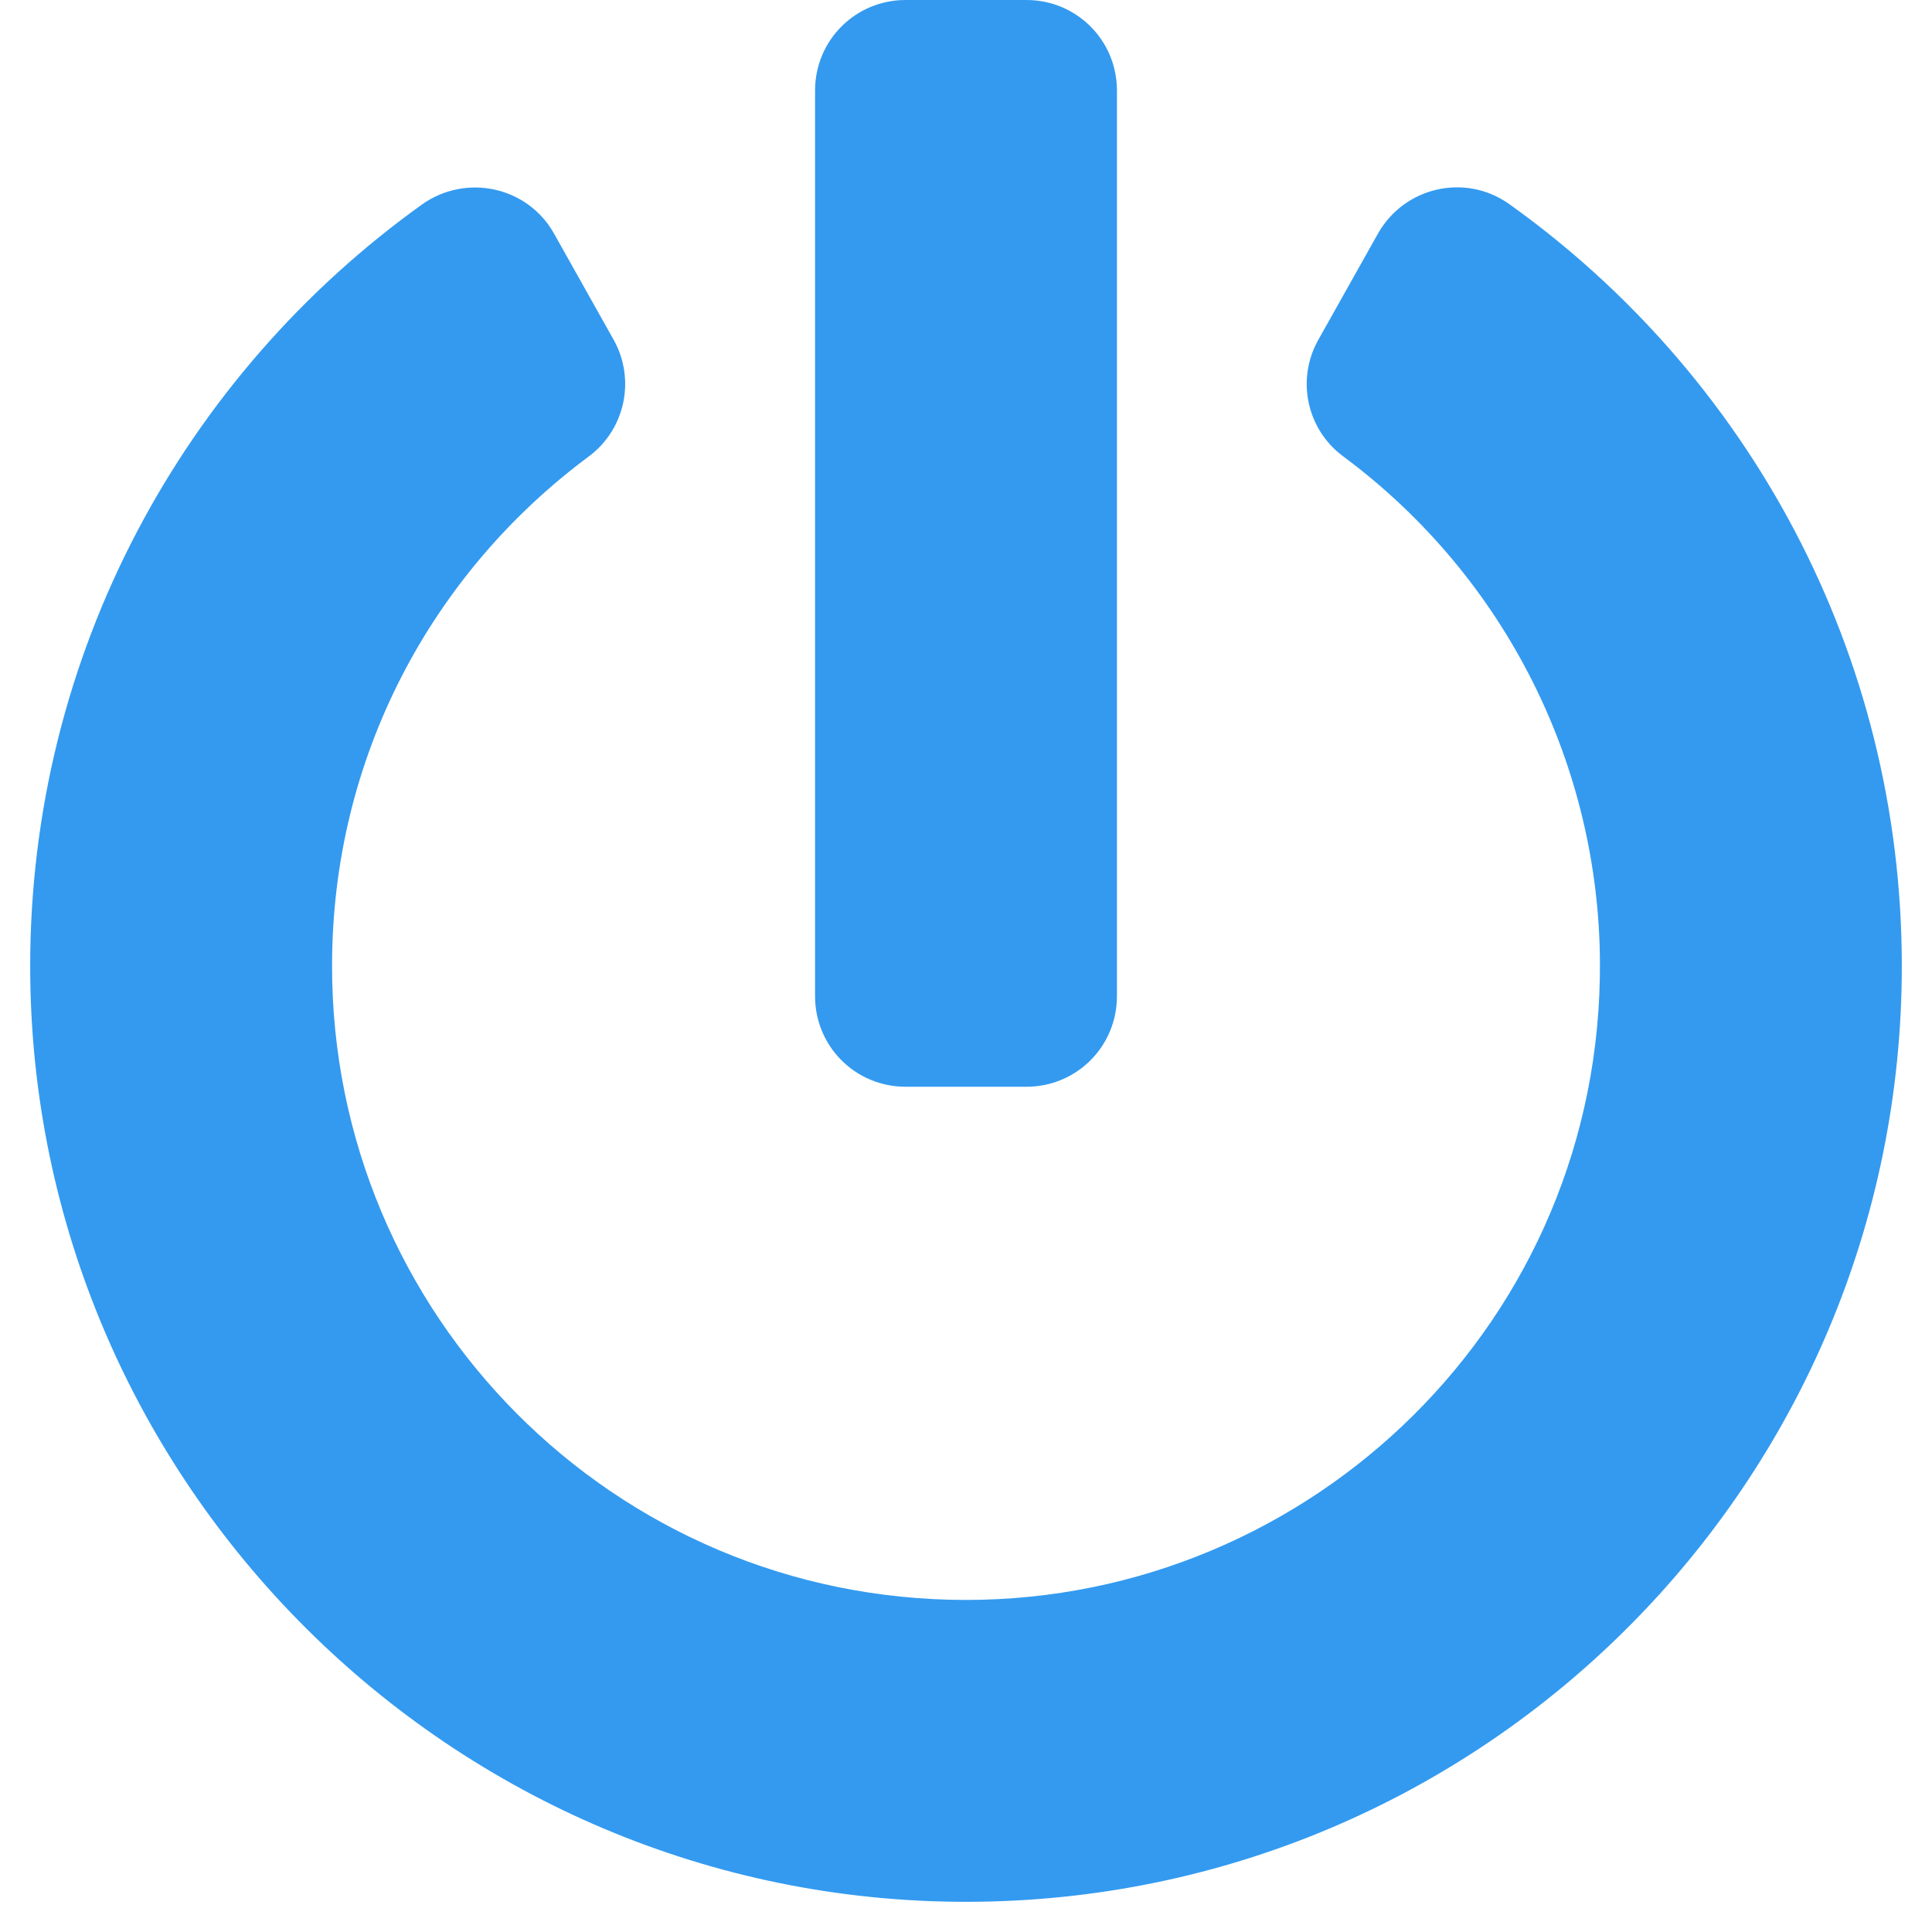
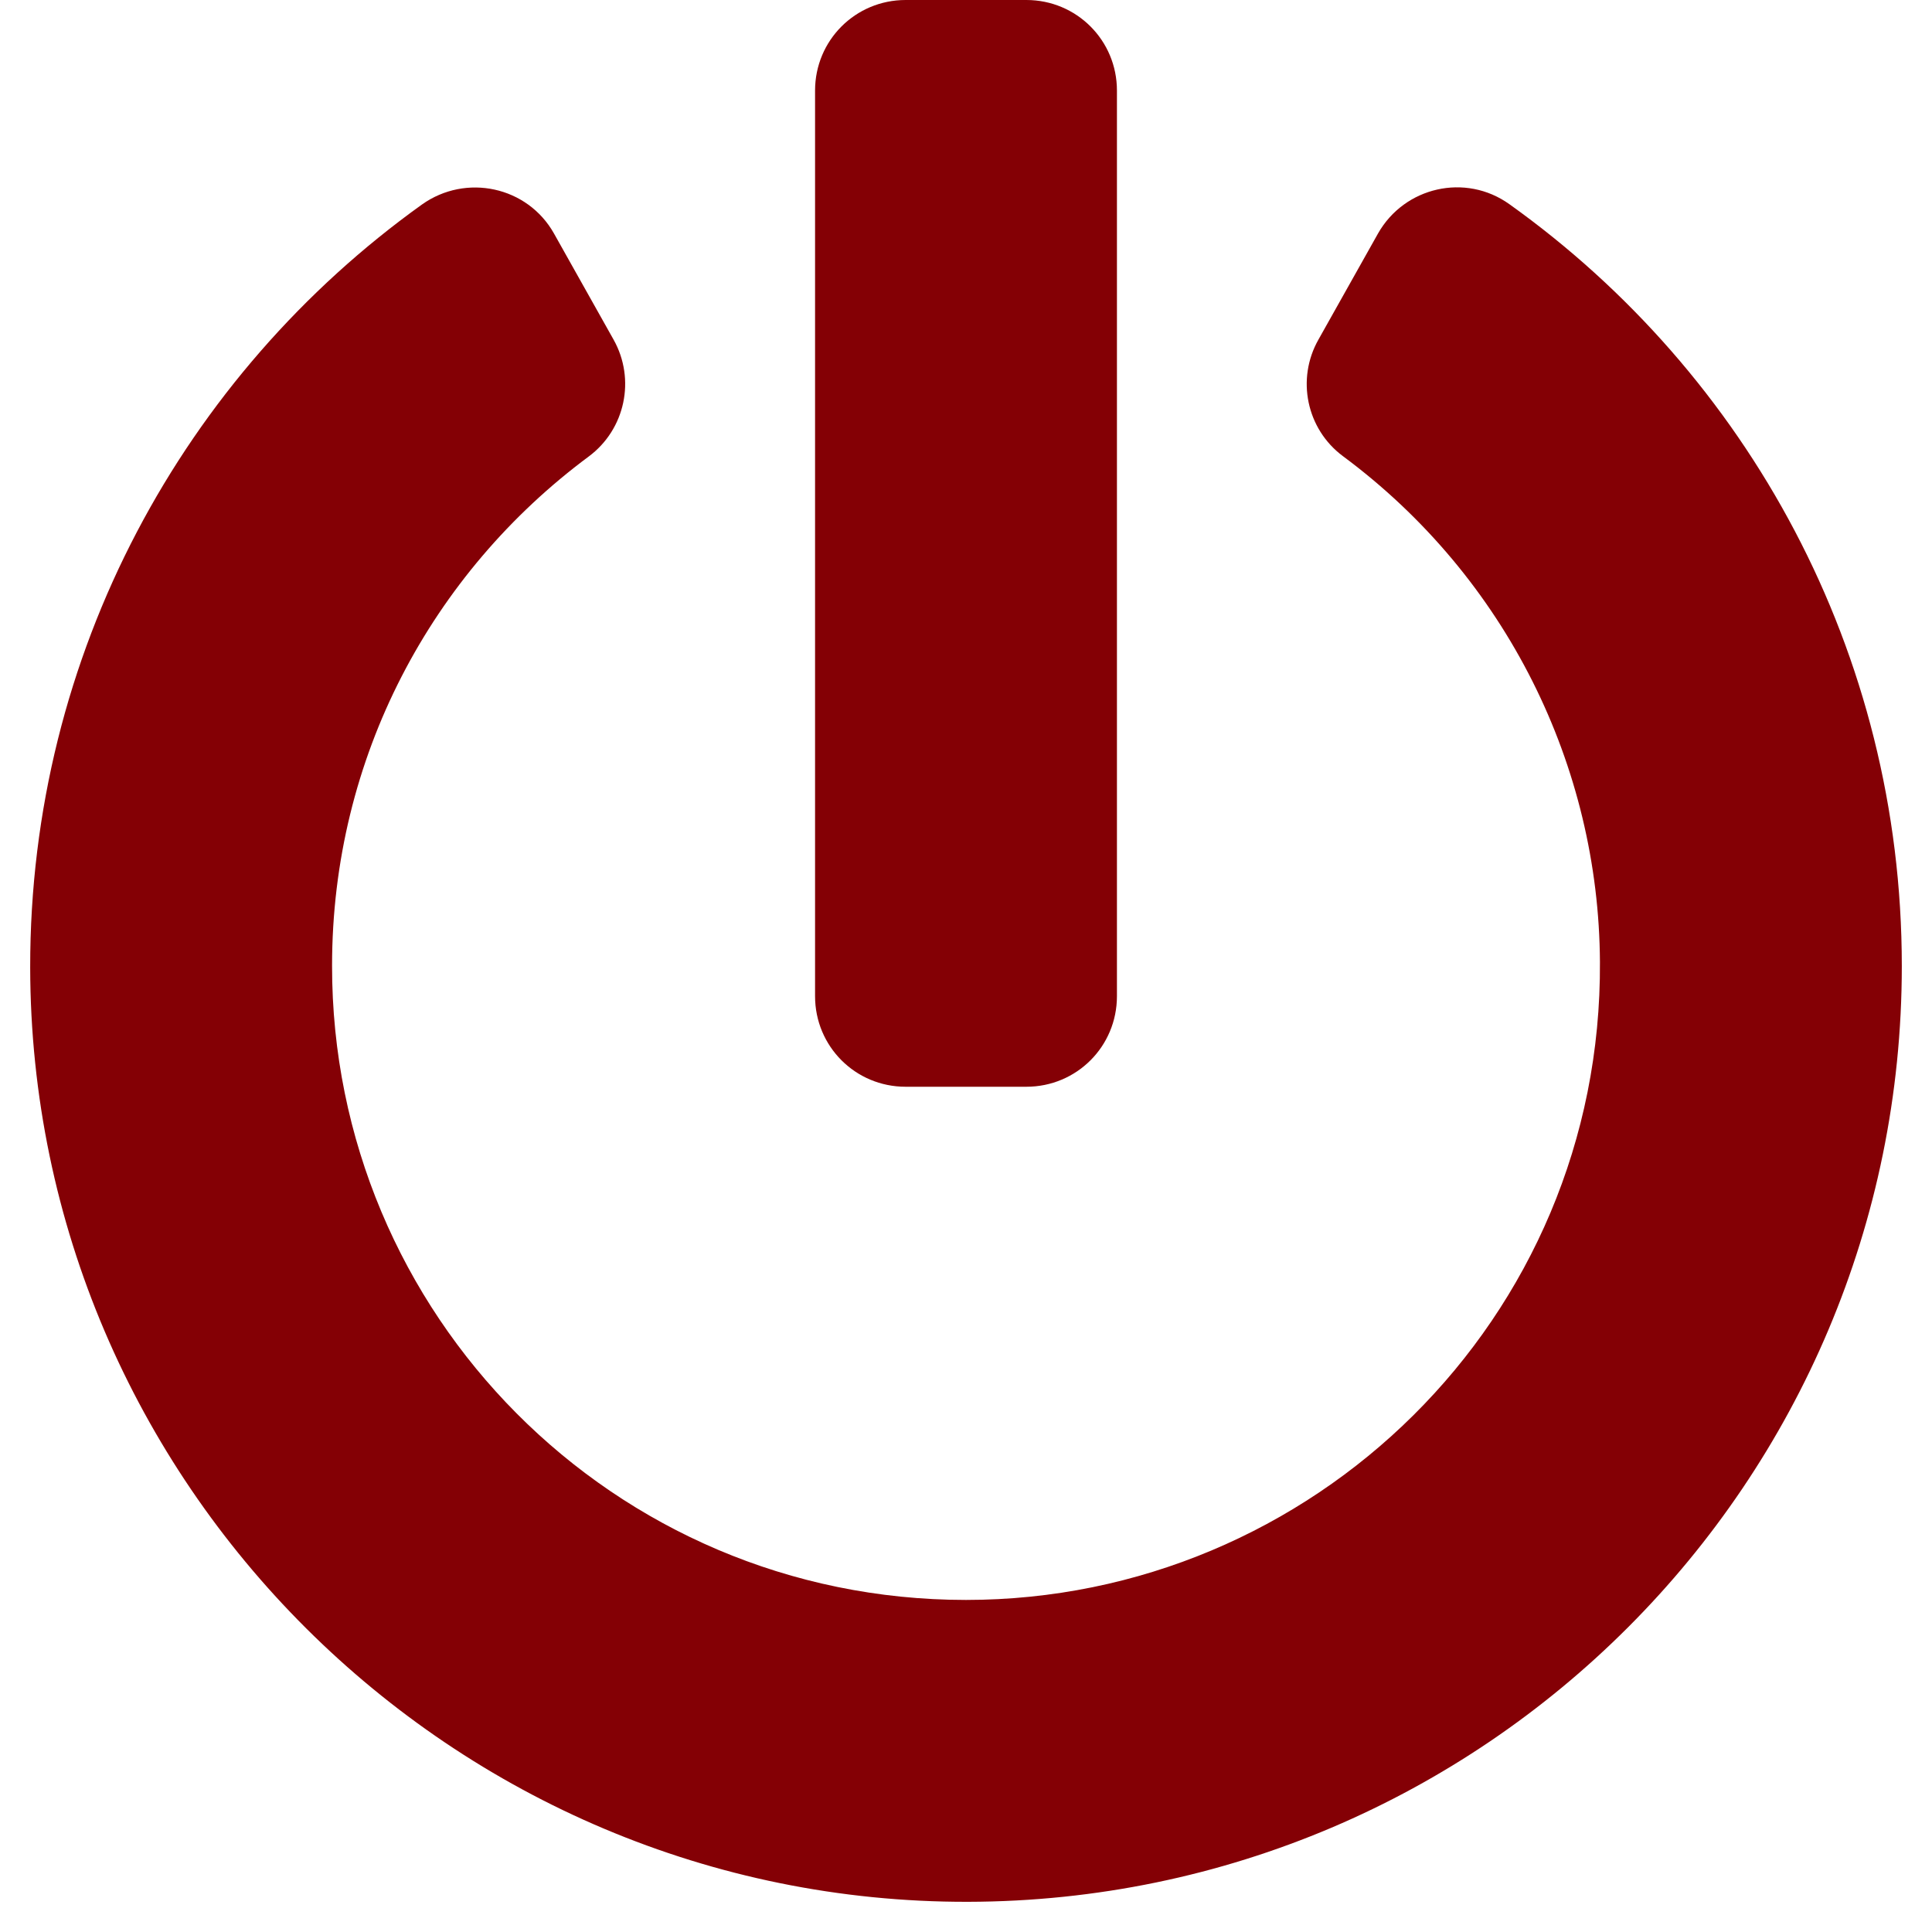
<svg xmlns="http://www.w3.org/2000/svg" width="16px" height="16px" viewBox="0 0 16 16" version="1.1">
  <g id="4-Columns-Version" stroke="none" stroke-width="1" fill="none" fill-rule="evenodd">
-     <g id="Timeline-App---Items-added-(Onle-click-to-Segment)" transform="translate(-38, -16)" fill="#339AF0" fill-rule="nonzero">
+     <g id="4-Columns-Variation-(Laser-Off)" transform="translate(-38, -16)" fill="#840005" fill-rule="nonzero">
      <g id="Group-2-Copy" transform="translate(24, 8)">
        <g id="Power-Off" transform="translate(14, 8)">
          <path d="M12.5,1.691 C14.469,3.097 15.75,5.397 15.75,8 C15.75,12.275 12.287,15.741 8.016,15.75 C3.75,15.759 0.256,12.281 0.25,8.012 C0.247,5.409 1.528,3.103 3.494,1.694 C3.859,1.434 4.369,1.544 4.588,1.934 L5.081,2.812 C5.266,3.141 5.178,3.556 4.875,3.781 C3.578,4.744 2.75,6.269 2.75,7.997 C2.747,10.881 5.078,13.25 8,13.25 C10.863,13.25 13.269,10.931 13.25,7.966 C13.241,6.347 12.478,4.784 11.122,3.778 C10.819,3.553 10.734,3.138 10.919,2.812 L11.412,1.934 C11.631,1.547 12.137,1.431 12.5,1.691 Z M9.25,8.25 L9.25,0.75 C9.25,0.334 8.916,0 8.5,0 L7.5,0 C7.084,0 6.75,0.334 6.75,0.75 L6.75,8.25 C6.75,8.666 7.084,9 7.5,9 L8.5,9 C8.916,9 9.25,8.666 9.25,8.25 Z" id="Shape" />
        </g>
      </g>
    </g>
  </g>
</svg>
